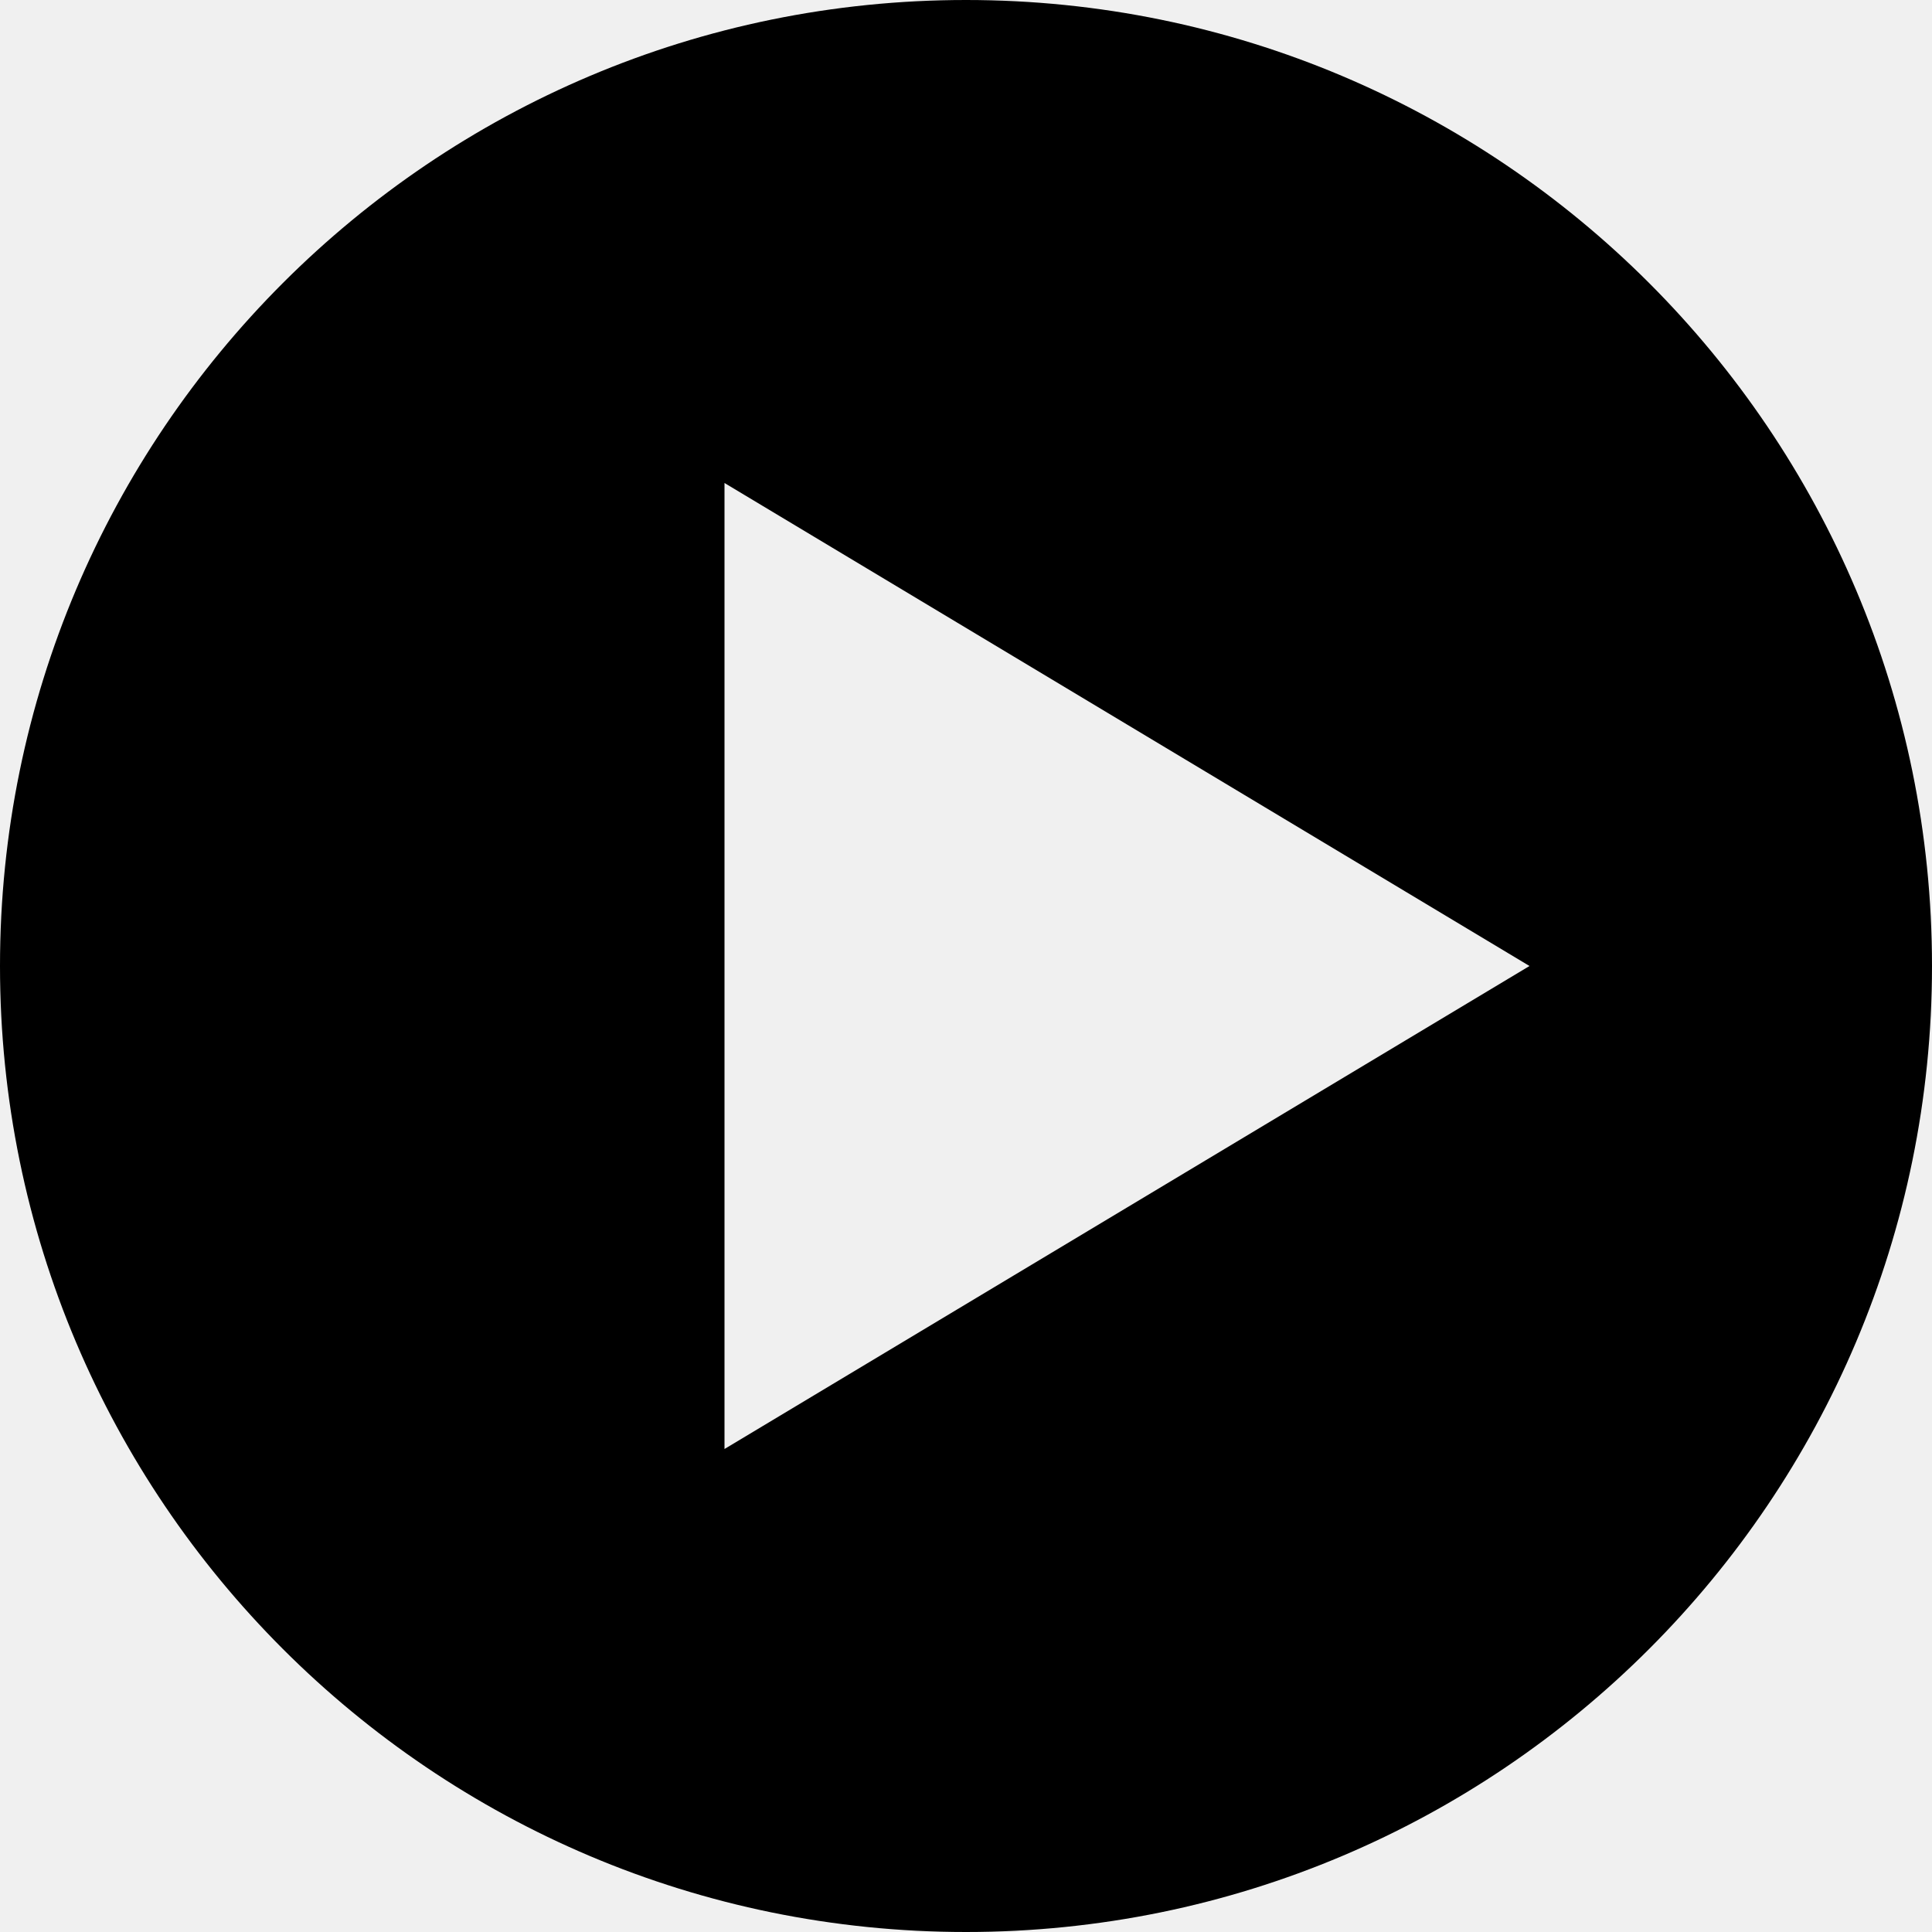
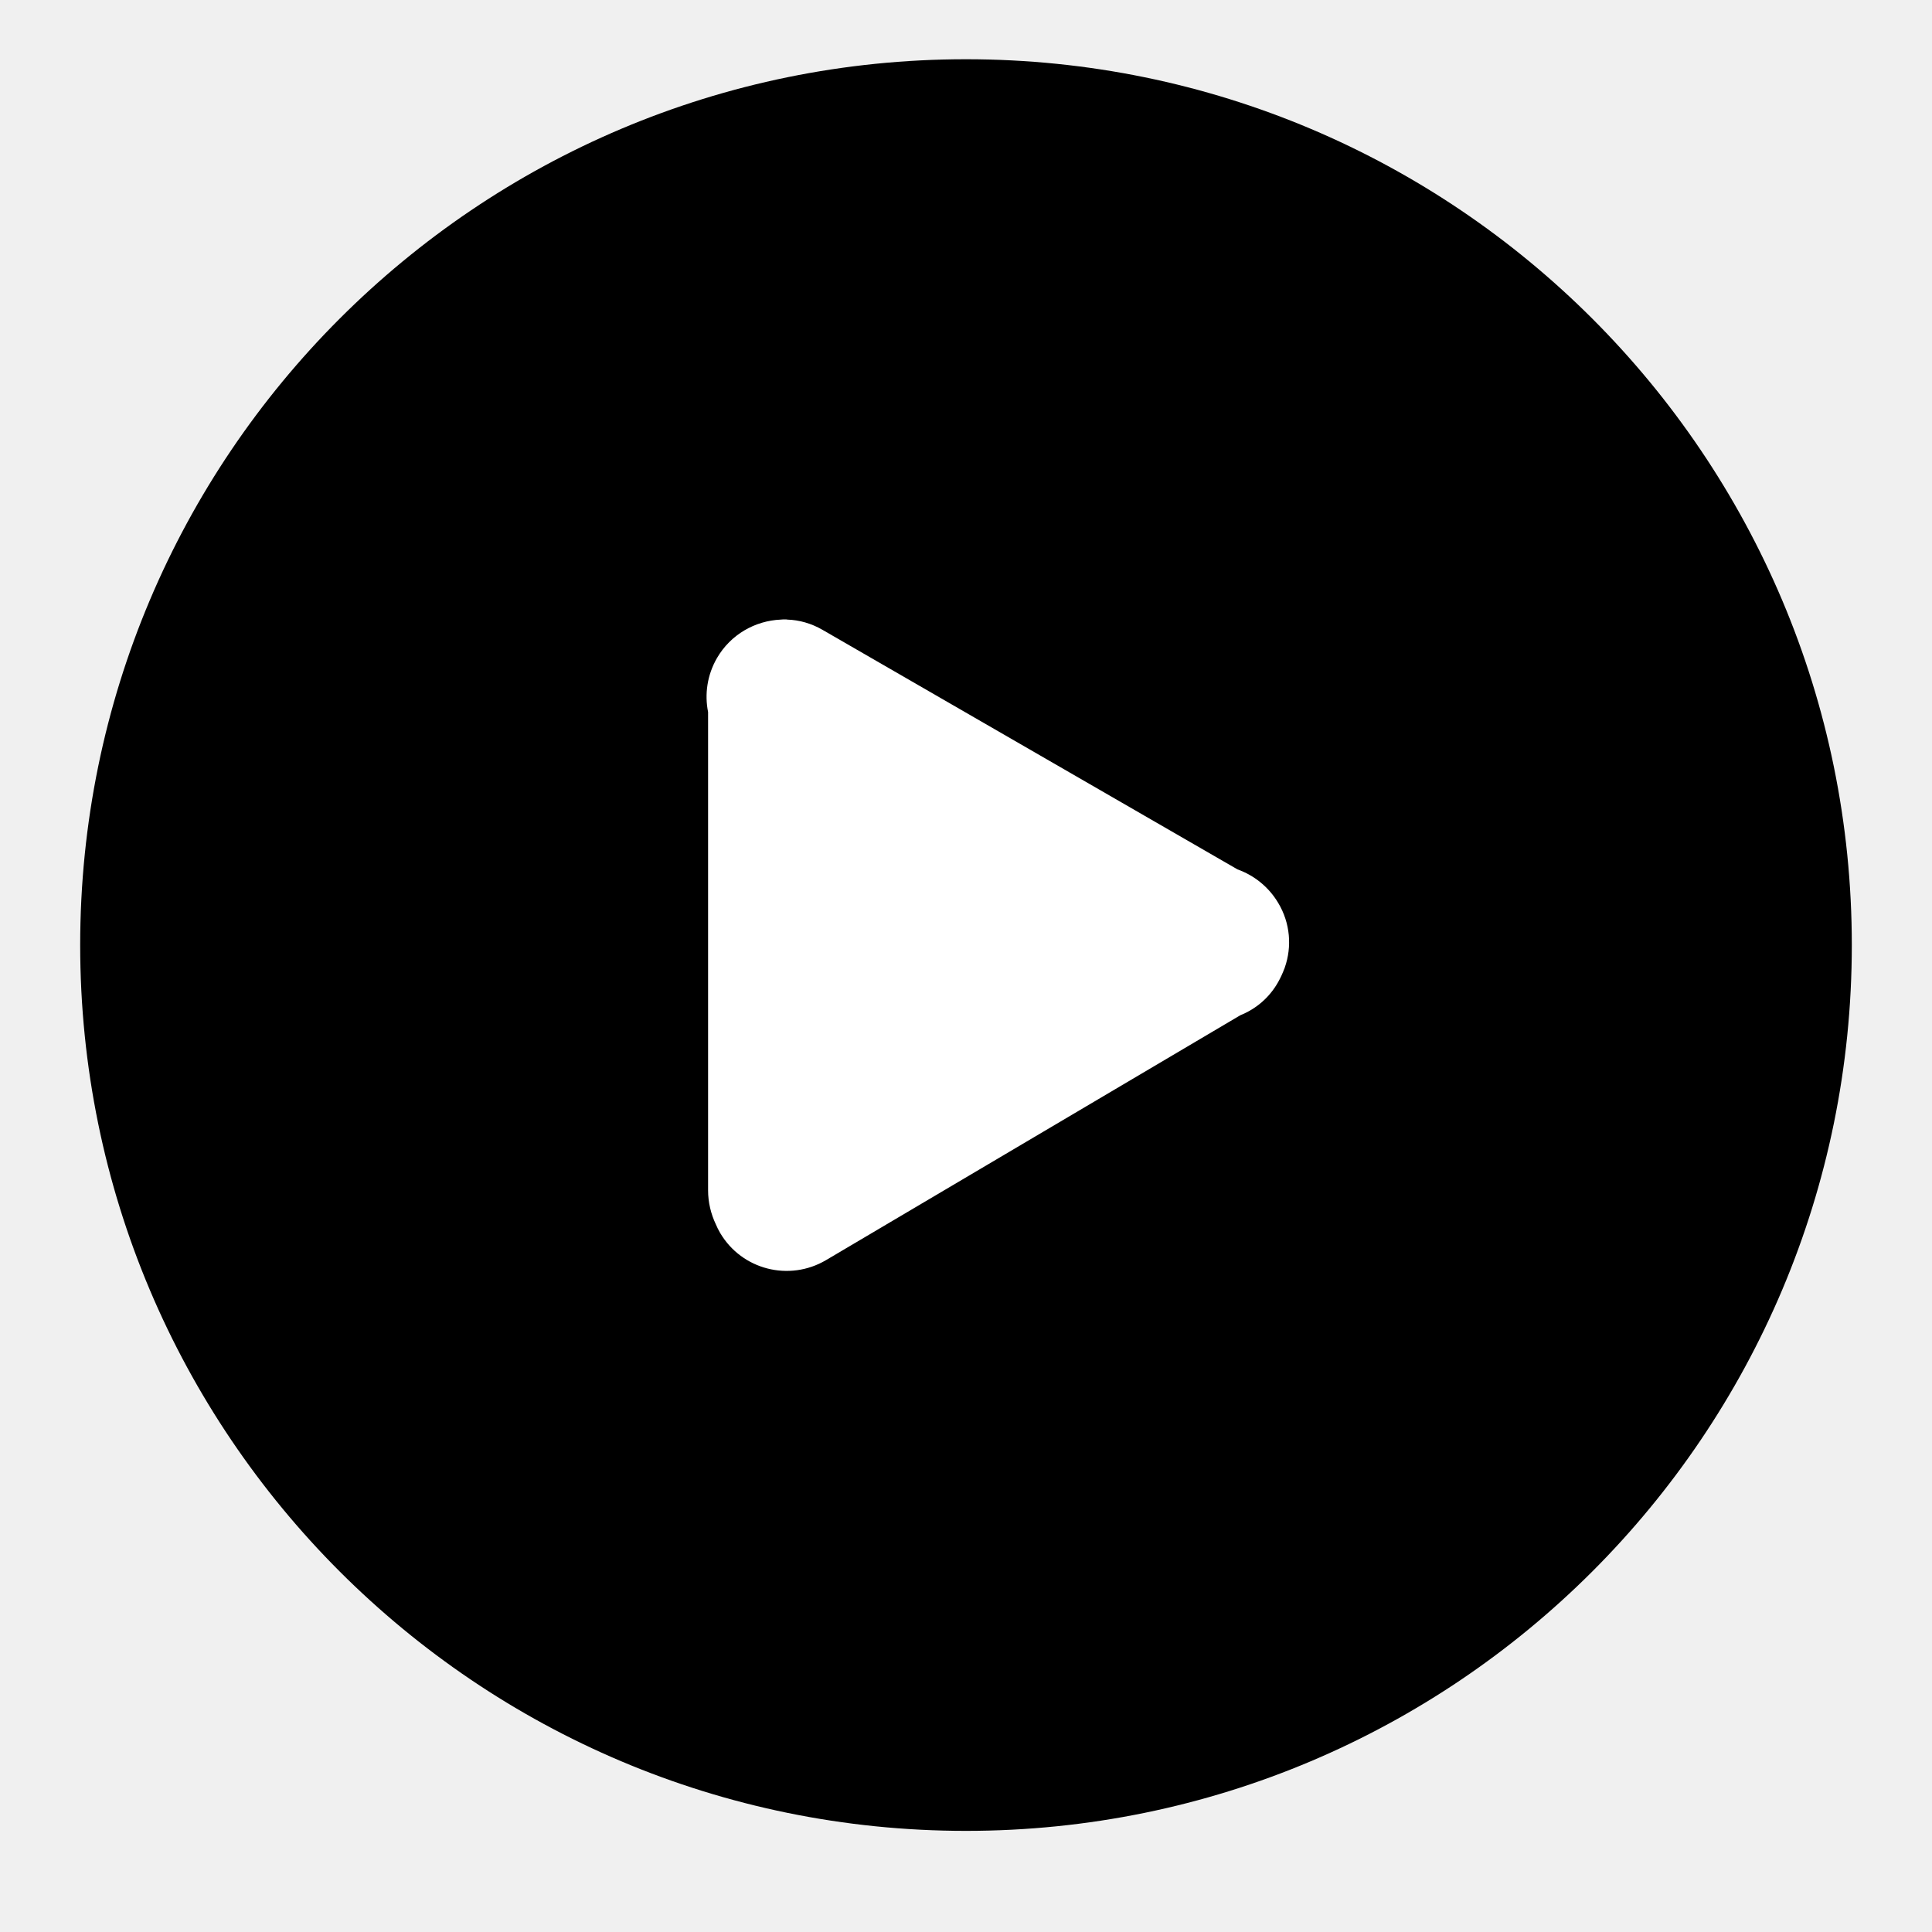
- <svg xmlns="http://www.w3.org/2000/svg" width="24" height="24" viewBox="0 0 24 24">
-   <path d="M12 0c-6.627 0-12 5.373-12 12s5.373 12 12 12 12-5.373 12-12-5.373-12-12-12zm-3 18v-12l10 6-10 6z" />
+ <svg xmlns="http://www.w3.org/2000/svg" class="icon" viewBox="0 0 1024 1024" version="1.1" width="200" height="200">
+   <path d="M512 500.9m-469.5 0a469.5 469.5 0 1 0 939 0 469.5 469.5 0 1 0-939 0Z" />
+   <path d="M680.8 513.3c0.1-0.2 0.1-0.4 0.2-0.6 3.8-10.9 2.9-23.4-3.5-34.1-5.1-8.6-12.9-14.7-21.6-17.8l-220-127c-5.9-3.4-12.3-5.2-18.6-5.4-0.4-0.1-0.7-0.1-1-0.1-0.8 0-1.7 0-2.5 0.1-13.5 0.6-26.5 7.8-33.8 20.4-5.2 9-6.6 19.2-4.7 28.6v253.5c0 6.4 1.5 12.5 4.1 18 0.7 1.6 1.4 3.1 2.3 4.6 11.5 19.5 36.6 25.9 56.1 14.4l219.6-129.8c8.2-3.3 15.3-9.2 20-17.5 1.3-2.3 2.4-4.7 3.3-7.1 0.1-0.1 0.1-0.1 0.1-0.2z" fill="#FFFFFF" />
</svg>
